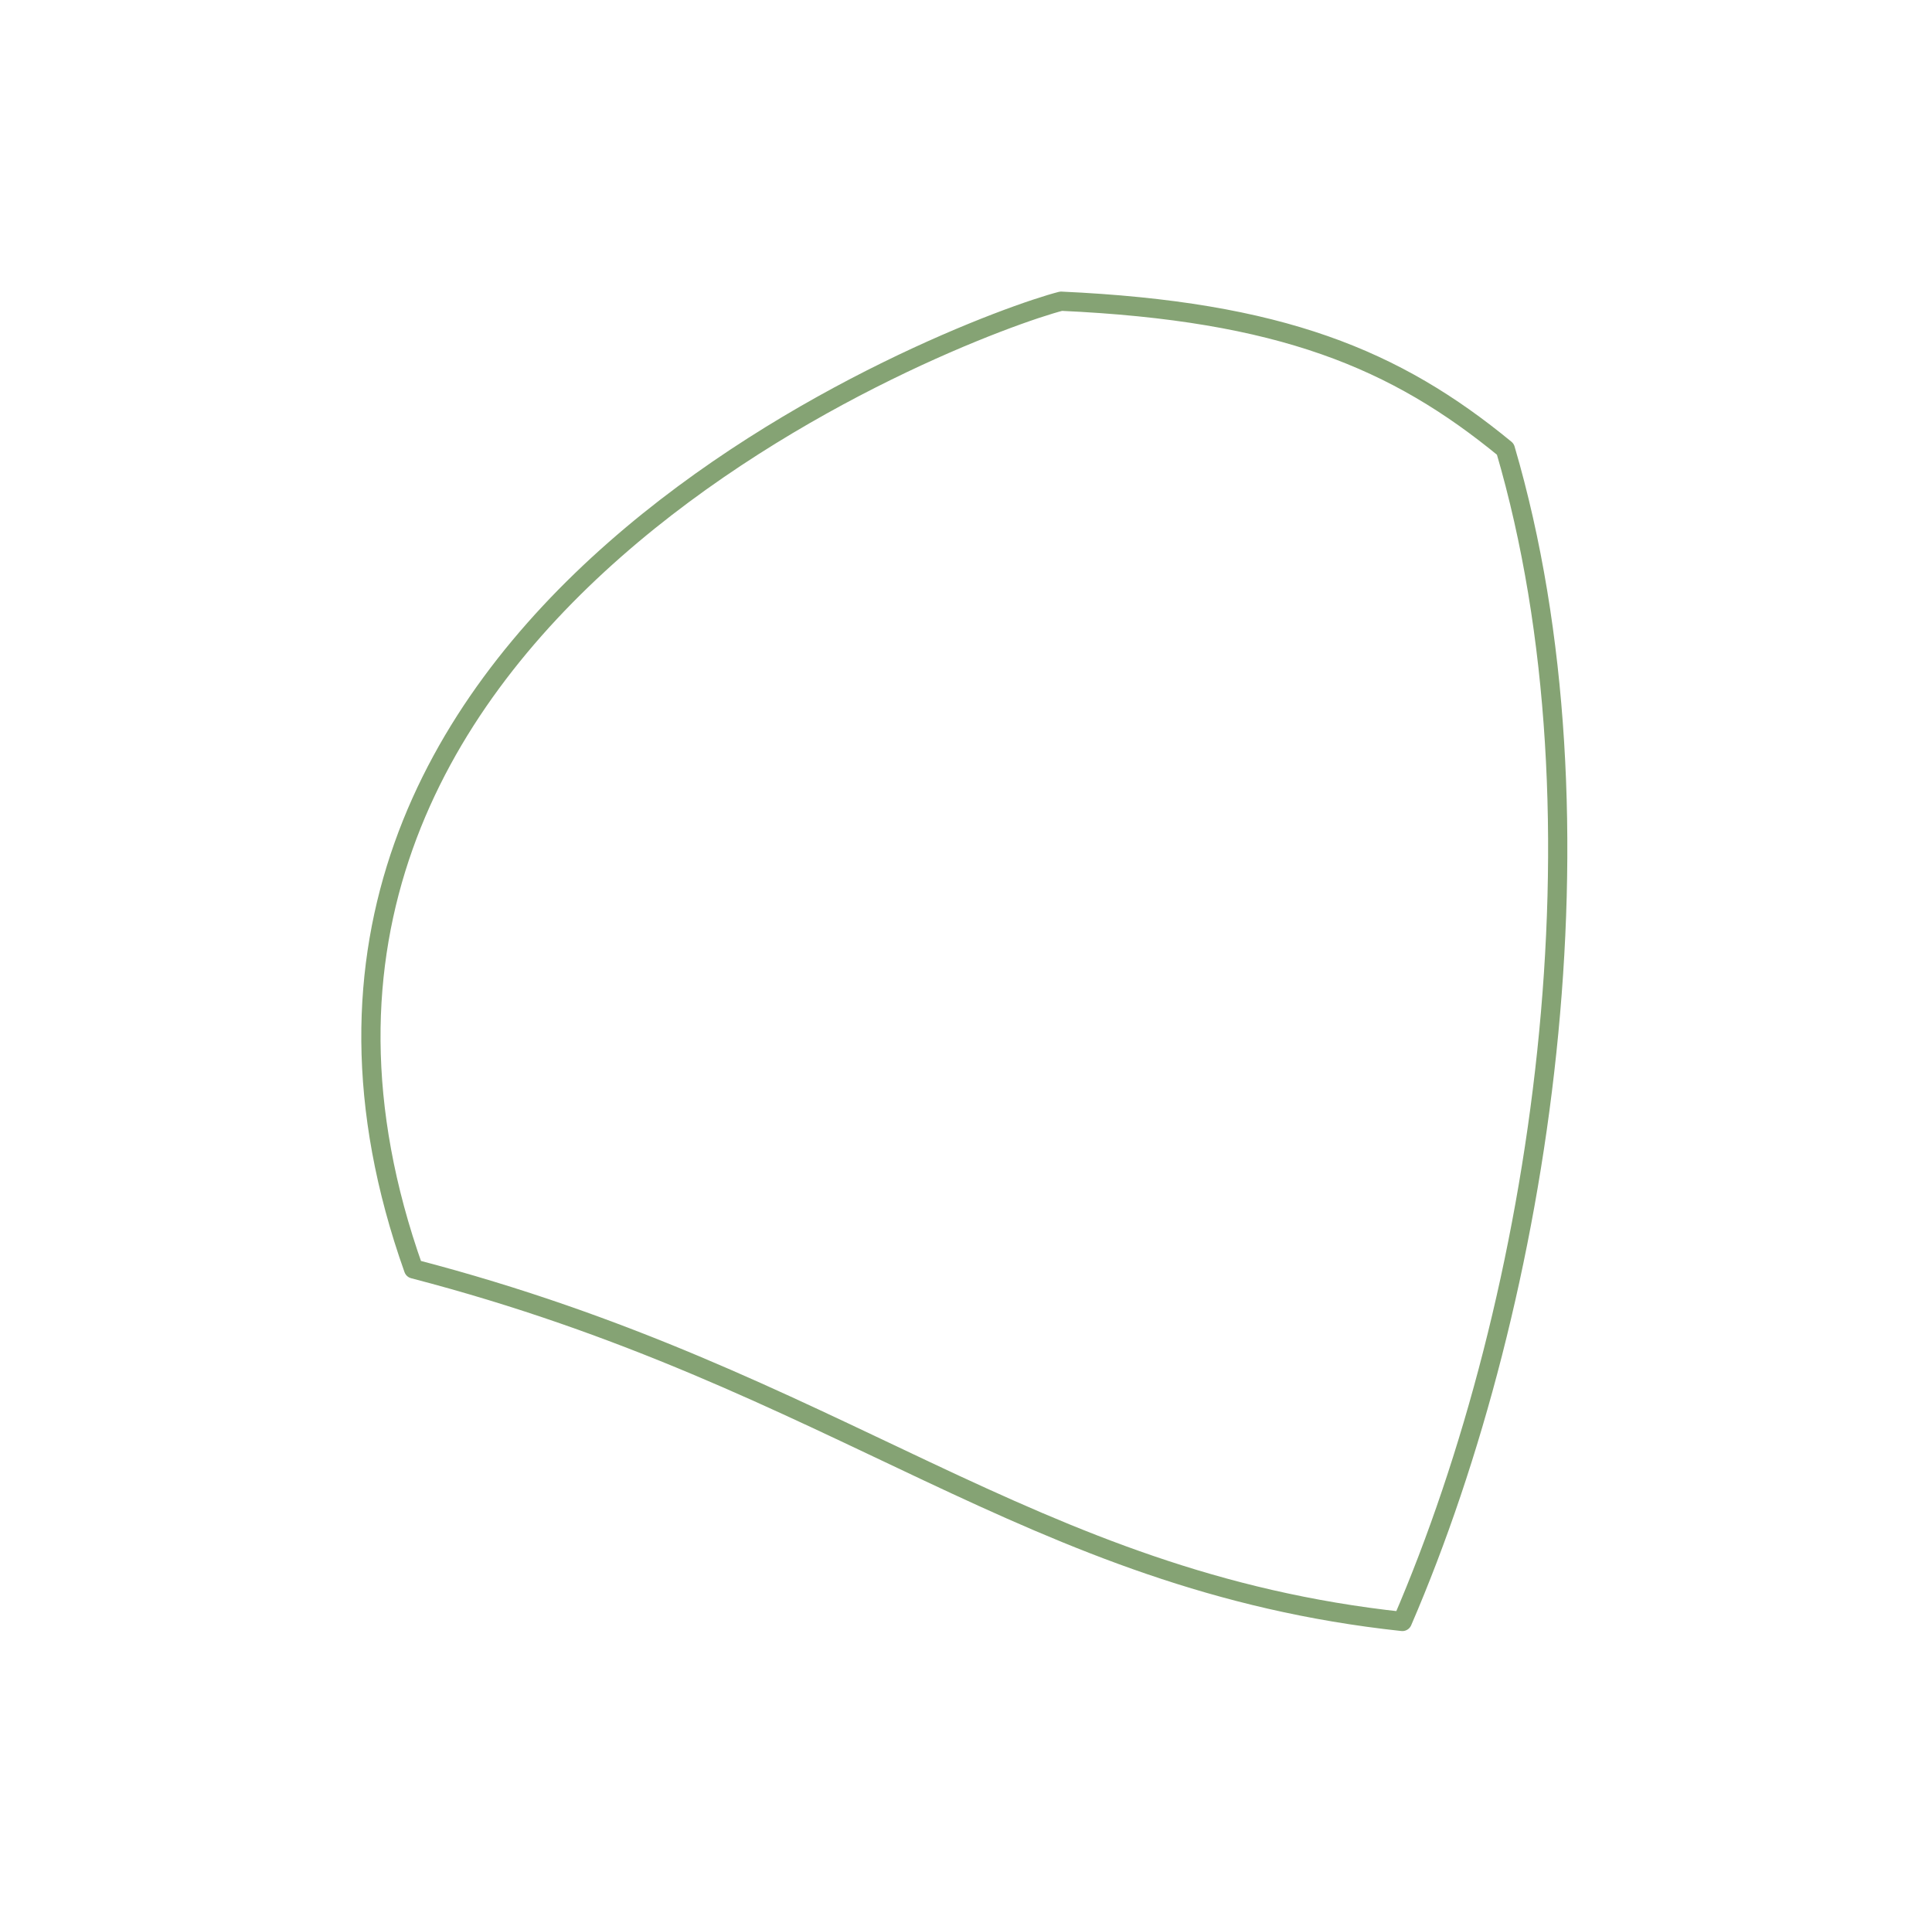
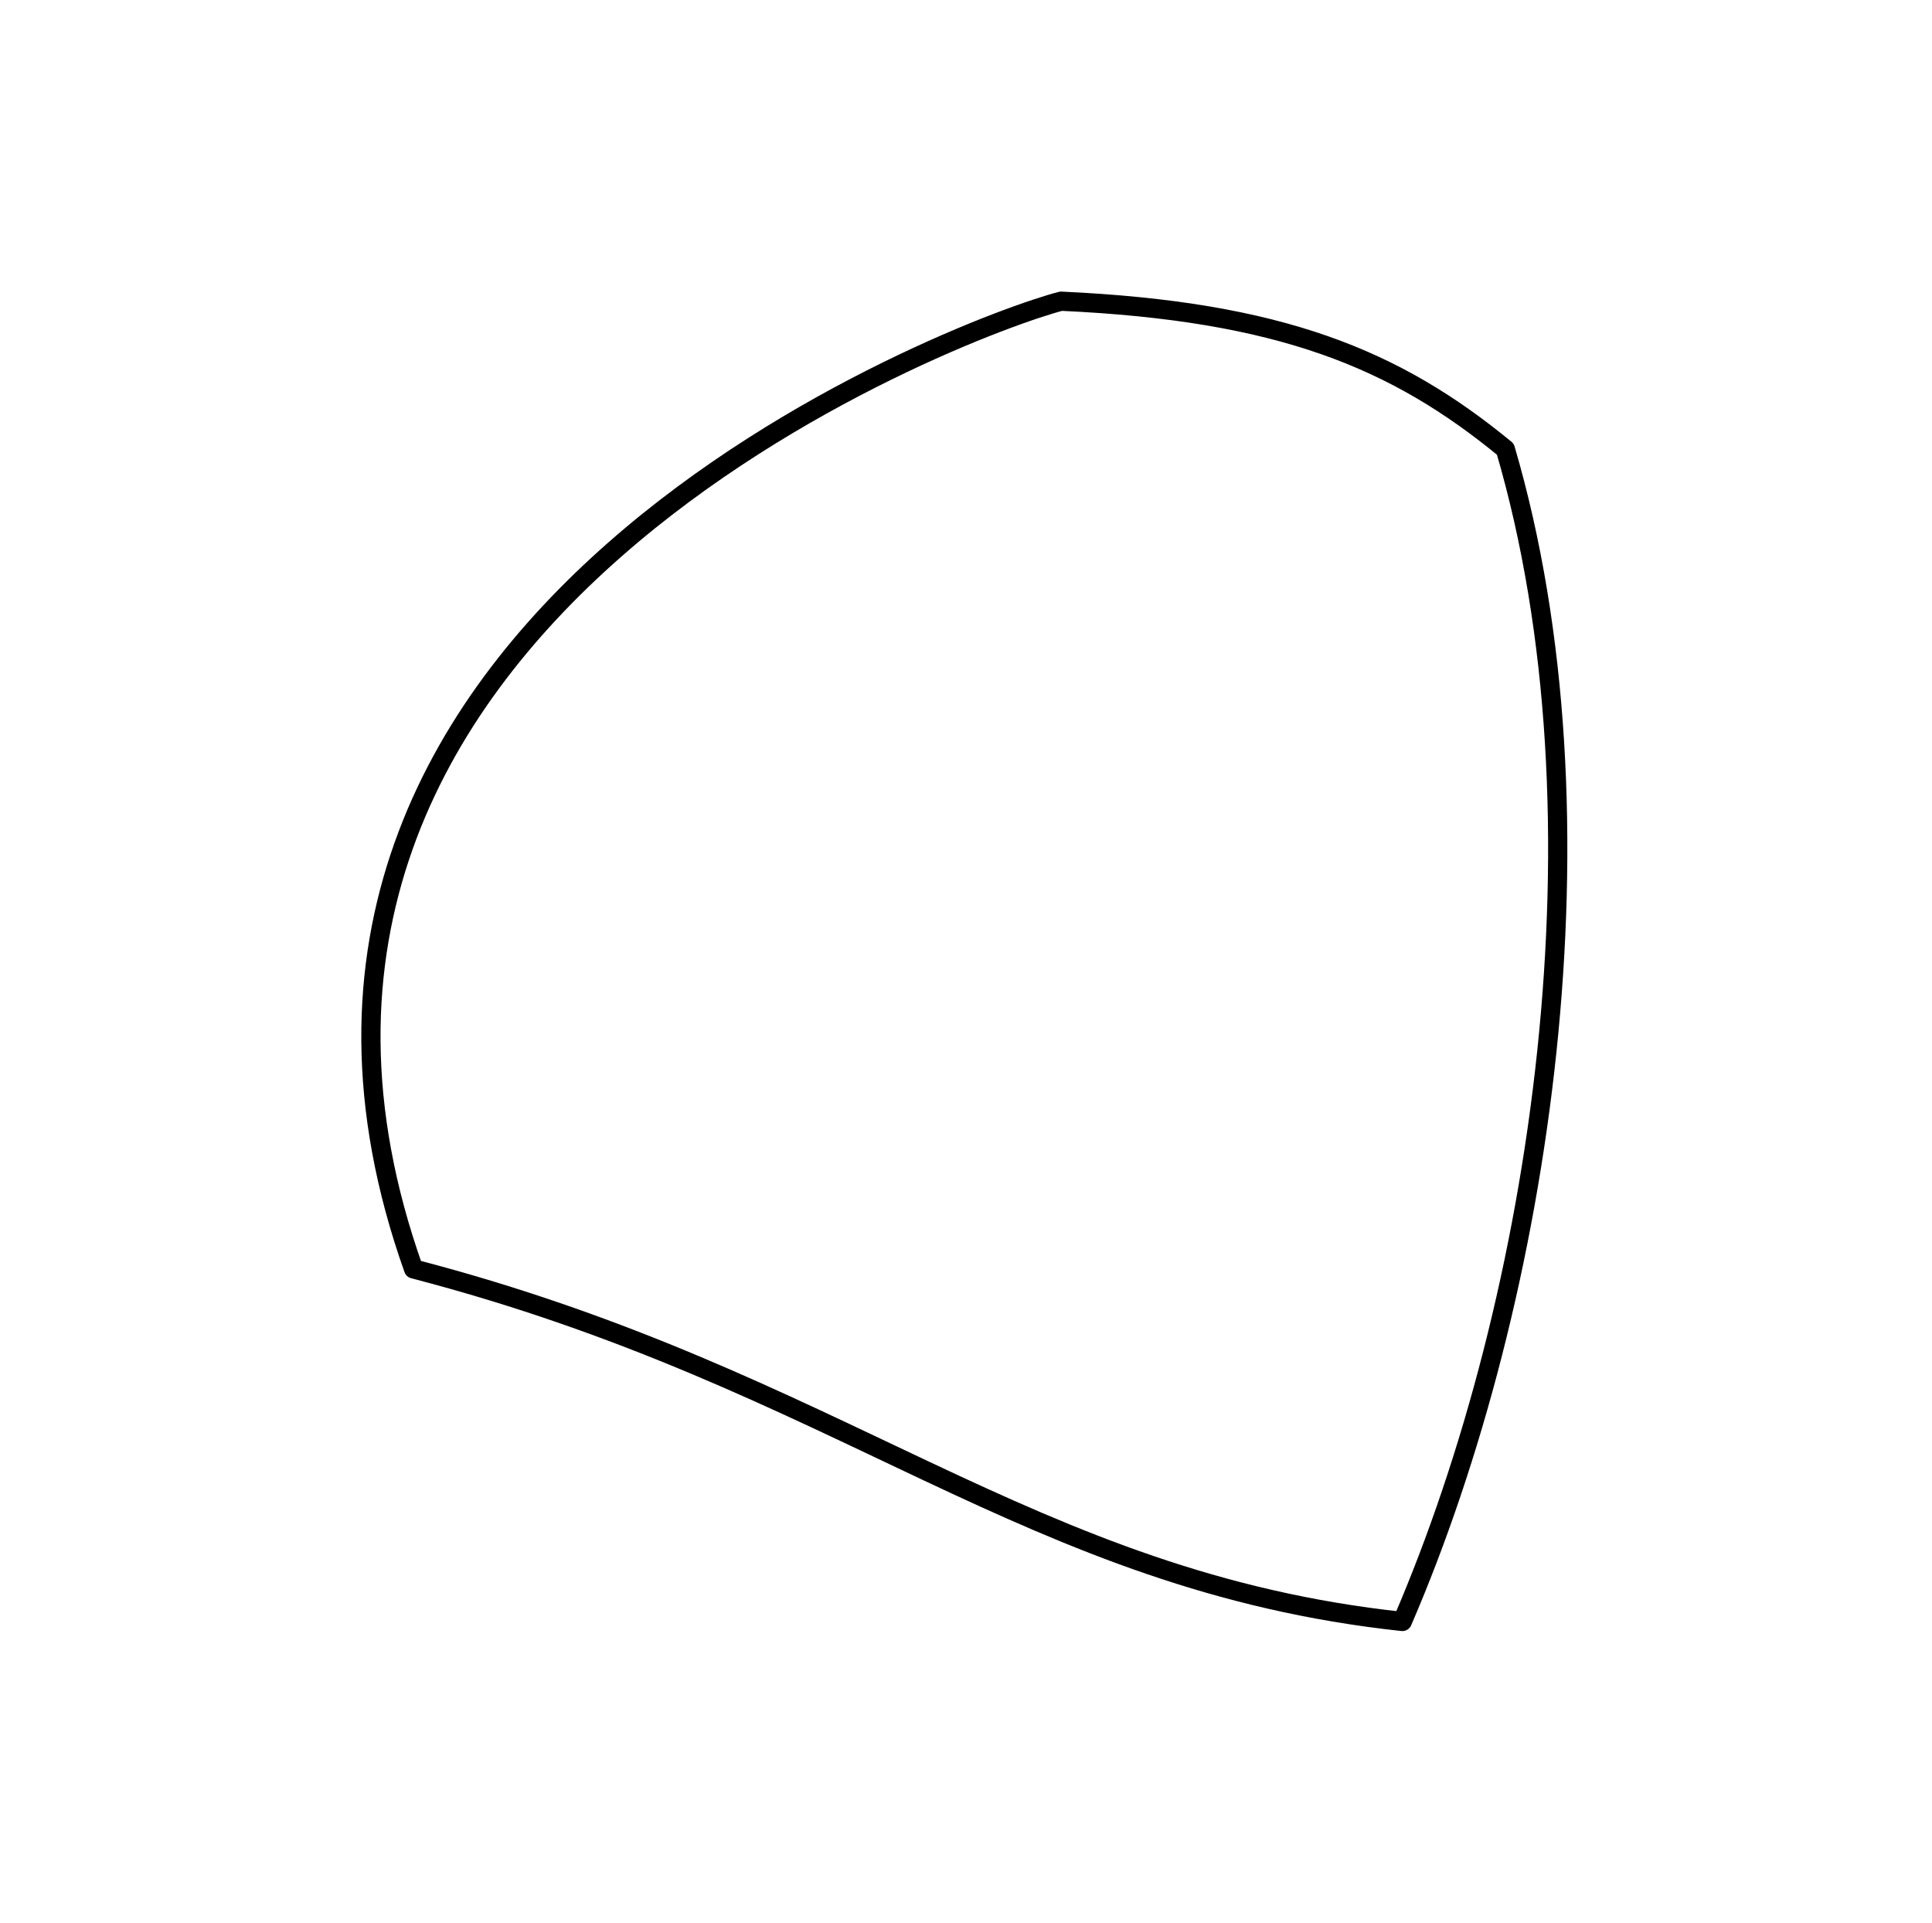
<svg xmlns="http://www.w3.org/2000/svg" width="201" height="200" viewBox="0 0 201 200" fill="none">
-   <path d="M156.612 46.723C167.847 84.989 160.455 134.941 145.897 168.668C107.026 164.492 87.453 143.552 43.026 131.997C18.916 64.172 100.451 33.884 110.393 31.332C133.253 32.374 145.21 37.352 156.612 46.723Z" stroke="#85A374" stroke-width="2" stroke-linecap="round" stroke-linejoin="round" />
+   <path d="M156.612 46.723C167.847 84.989 160.455 134.941 145.897 168.668C107.026 164.492 87.453 143.552 43.026 131.997C18.916 64.172 100.451 33.884 110.393 31.332C133.253 32.374 145.21 37.352 156.612 46.723Z" stroke="currentColor" stroke-width="2" stroke-linecap="round" stroke-linejoin="round" />
</svg>
